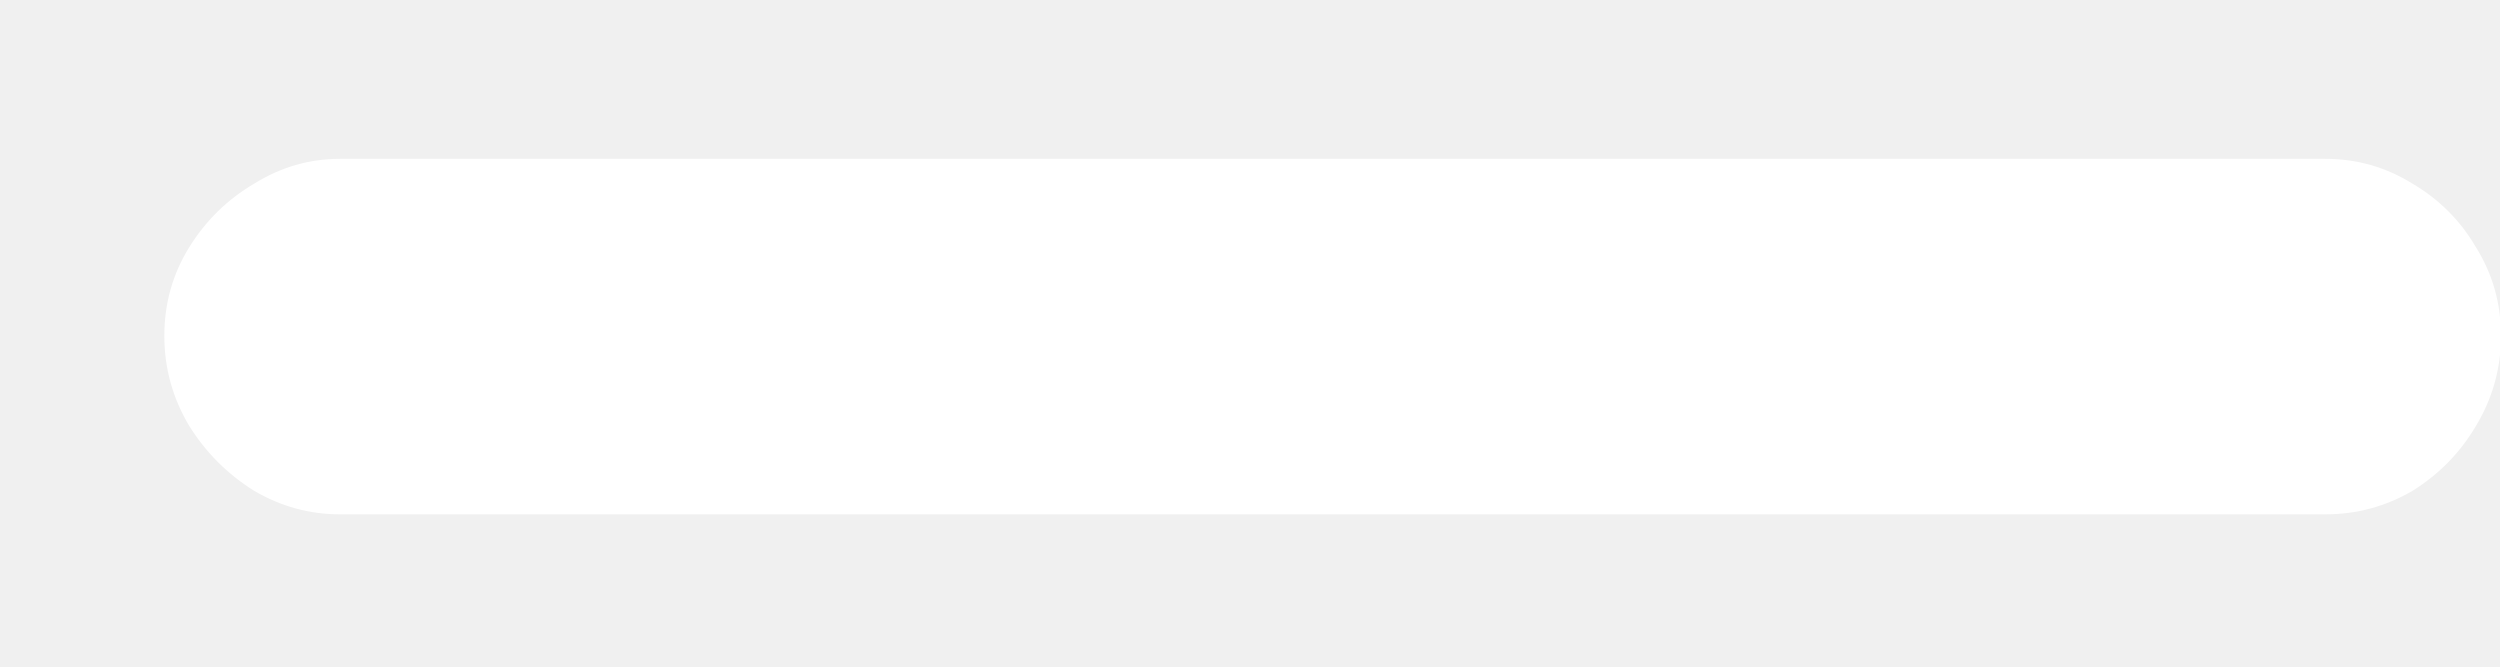
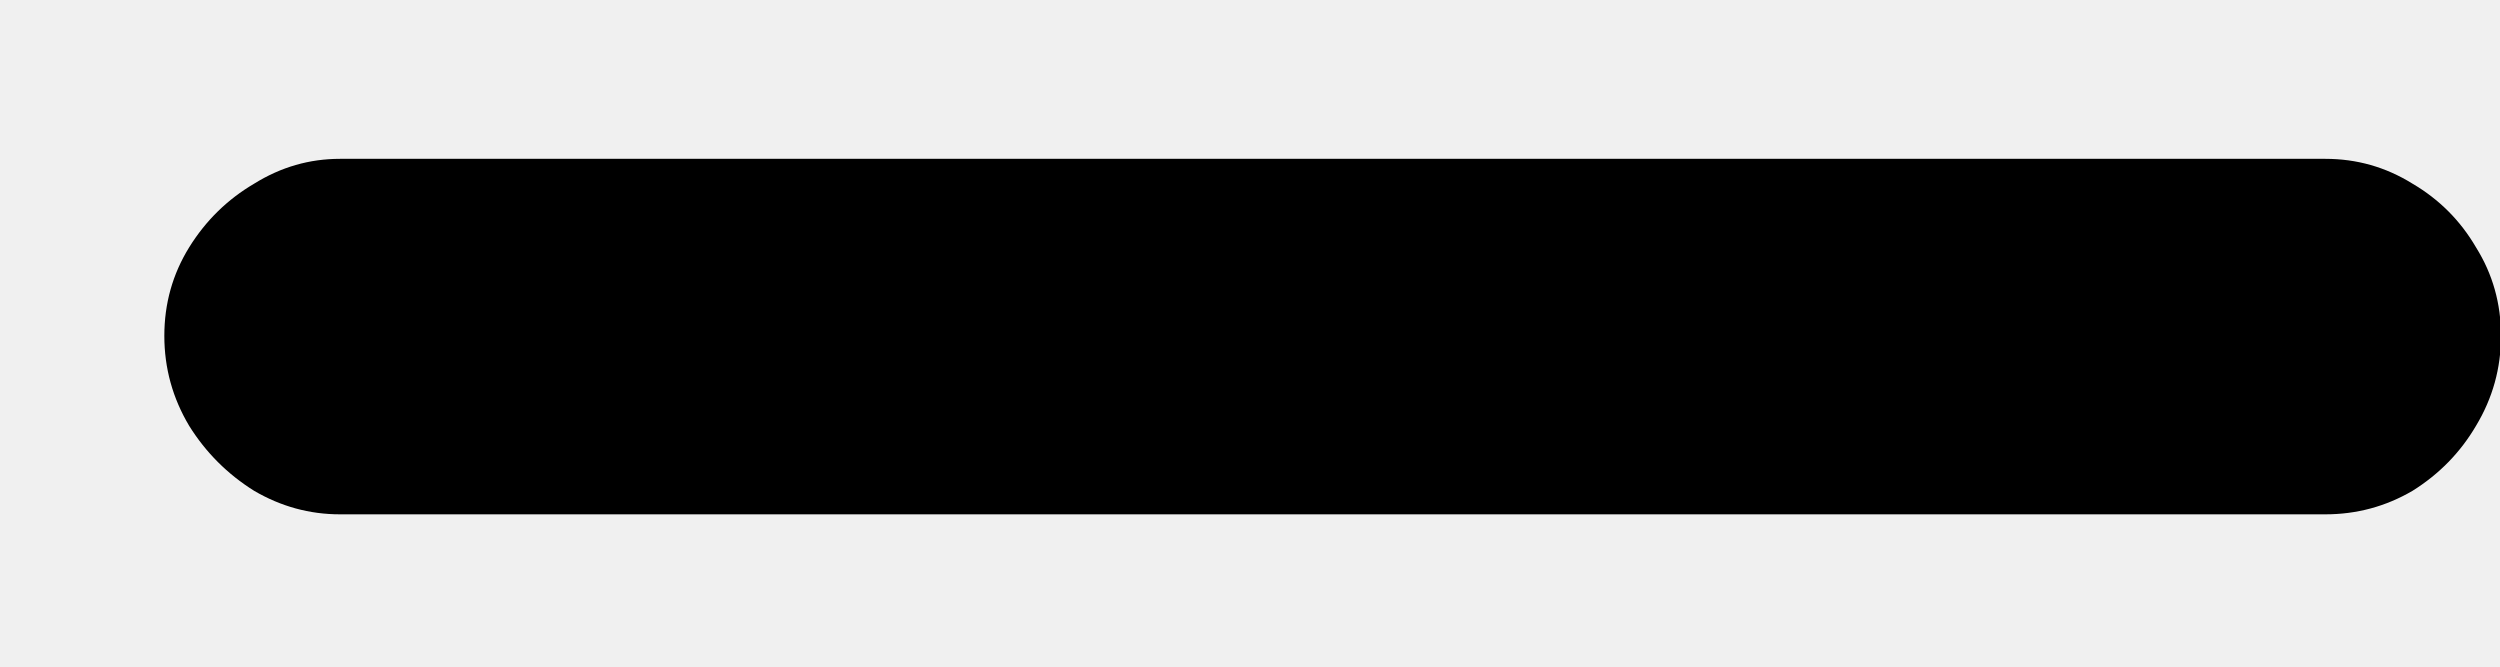
- <svg xmlns="http://www.w3.org/2000/svg" width="15" height="4" viewBox="0 0 15 4" fill="none">
-   <path d="M2.04 3.086C1.857 3.086 1.686 3.039 1.525 2.945C1.365 2.845 1.235 2.715 1.135 2.555C1.036 2.389 0.986 2.209 0.986 2.015C0.986 1.821 1.036 1.644 1.135 1.484C1.235 1.323 1.365 1.196 1.525 1.102C1.686 1.002 1.857 0.953 2.04 0.953H13.952C14.14 0.953 14.314 1.002 14.475 1.102C14.635 1.196 14.762 1.323 14.856 1.484C14.956 1.644 15.006 1.821 15.006 2.015C15.006 2.209 14.956 2.389 14.856 2.555C14.762 2.715 14.635 2.845 14.475 2.945C14.314 3.039 14.14 3.086 13.952 3.086H2.04Z" fill="white" />
+ <svg xmlns="http://www.w3.org/2000/svg" width="15" height="4" viewBox="0 0 15 4">
+   <path d="M2.04 3.086C1.857 3.086 1.686 3.039 1.525 2.945C1.365 2.845 1.235 2.715 1.135 2.555C1.036 2.389 0.986 2.209 0.986 2.015C0.986 1.821 1.036 1.644 1.135 1.484C1.235 1.323 1.365 1.196 1.525 1.102C1.686 1.002 1.857 0.953 2.04 0.953H13.952C14.14 0.953 14.314 1.002 14.475 1.102C14.635 1.196 14.762 1.323 14.856 1.484C14.956 1.644 15.006 1.821 15.006 2.015C15.006 2.209 14.956 2.389 14.856 2.555C14.762 2.715 14.635 2.845 14.475 2.945C14.314 3.039 14.14 3.086 13.952 3.086H2.04Z" />
</svg>
